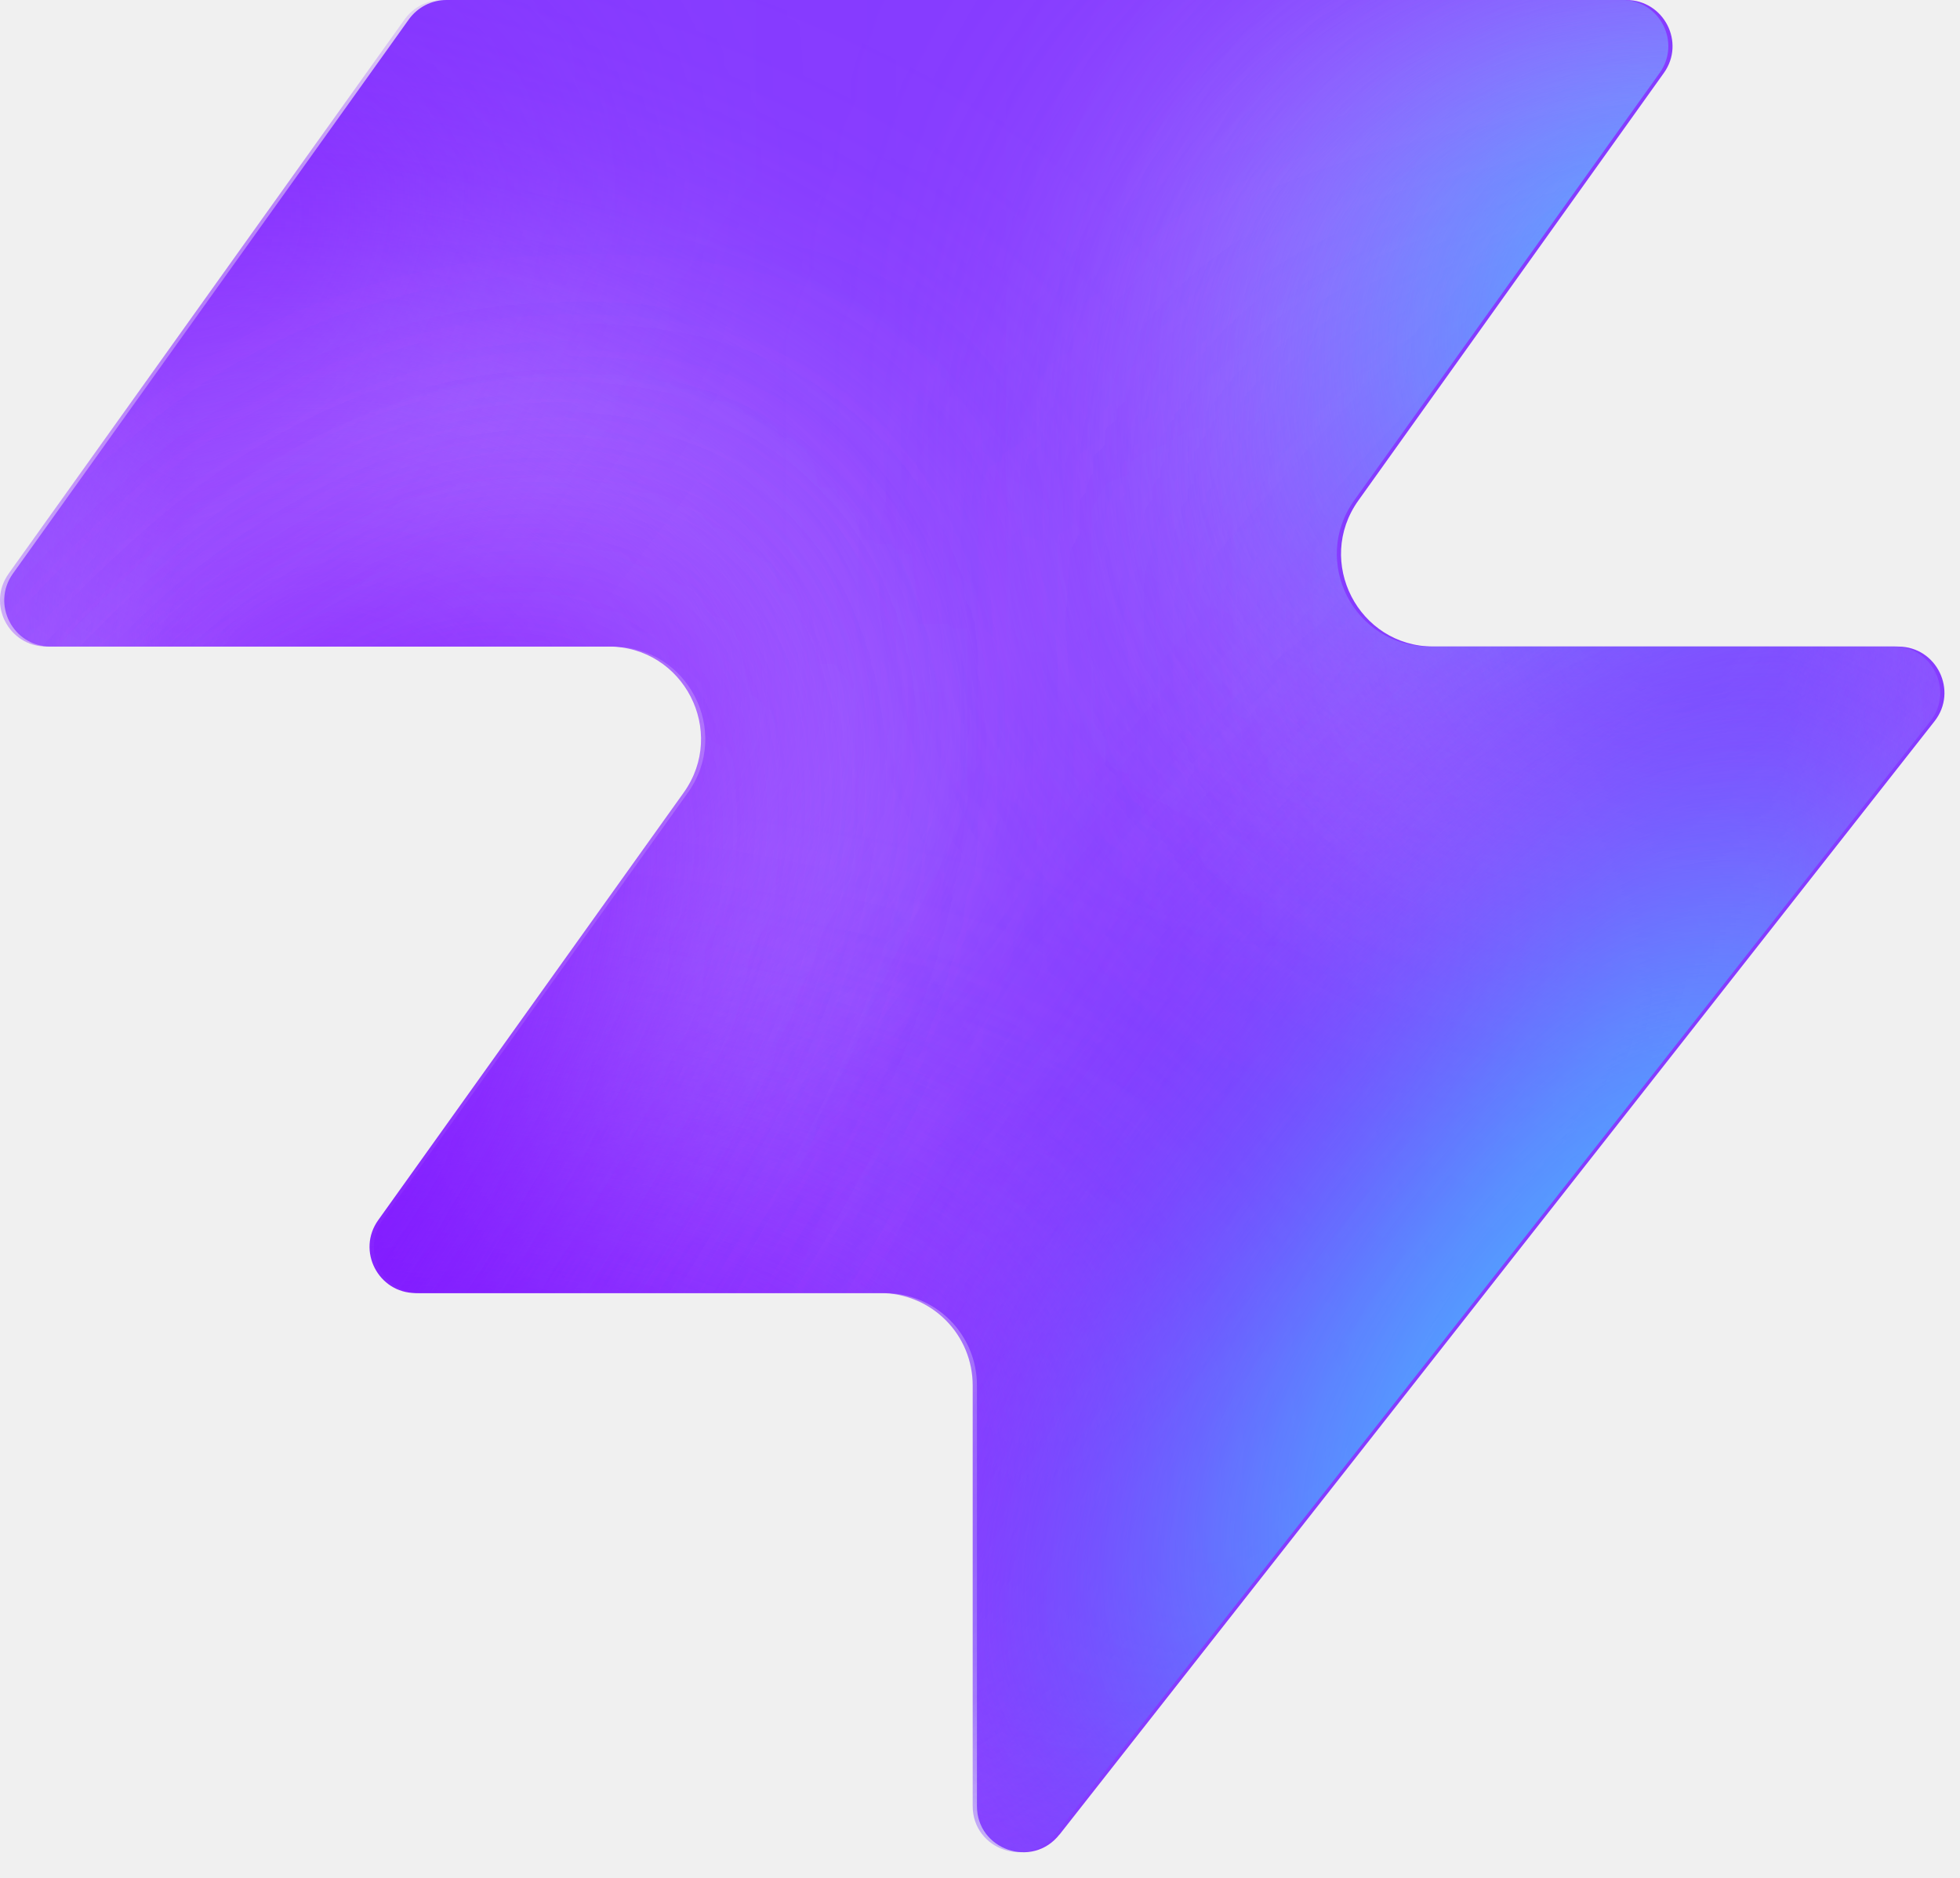
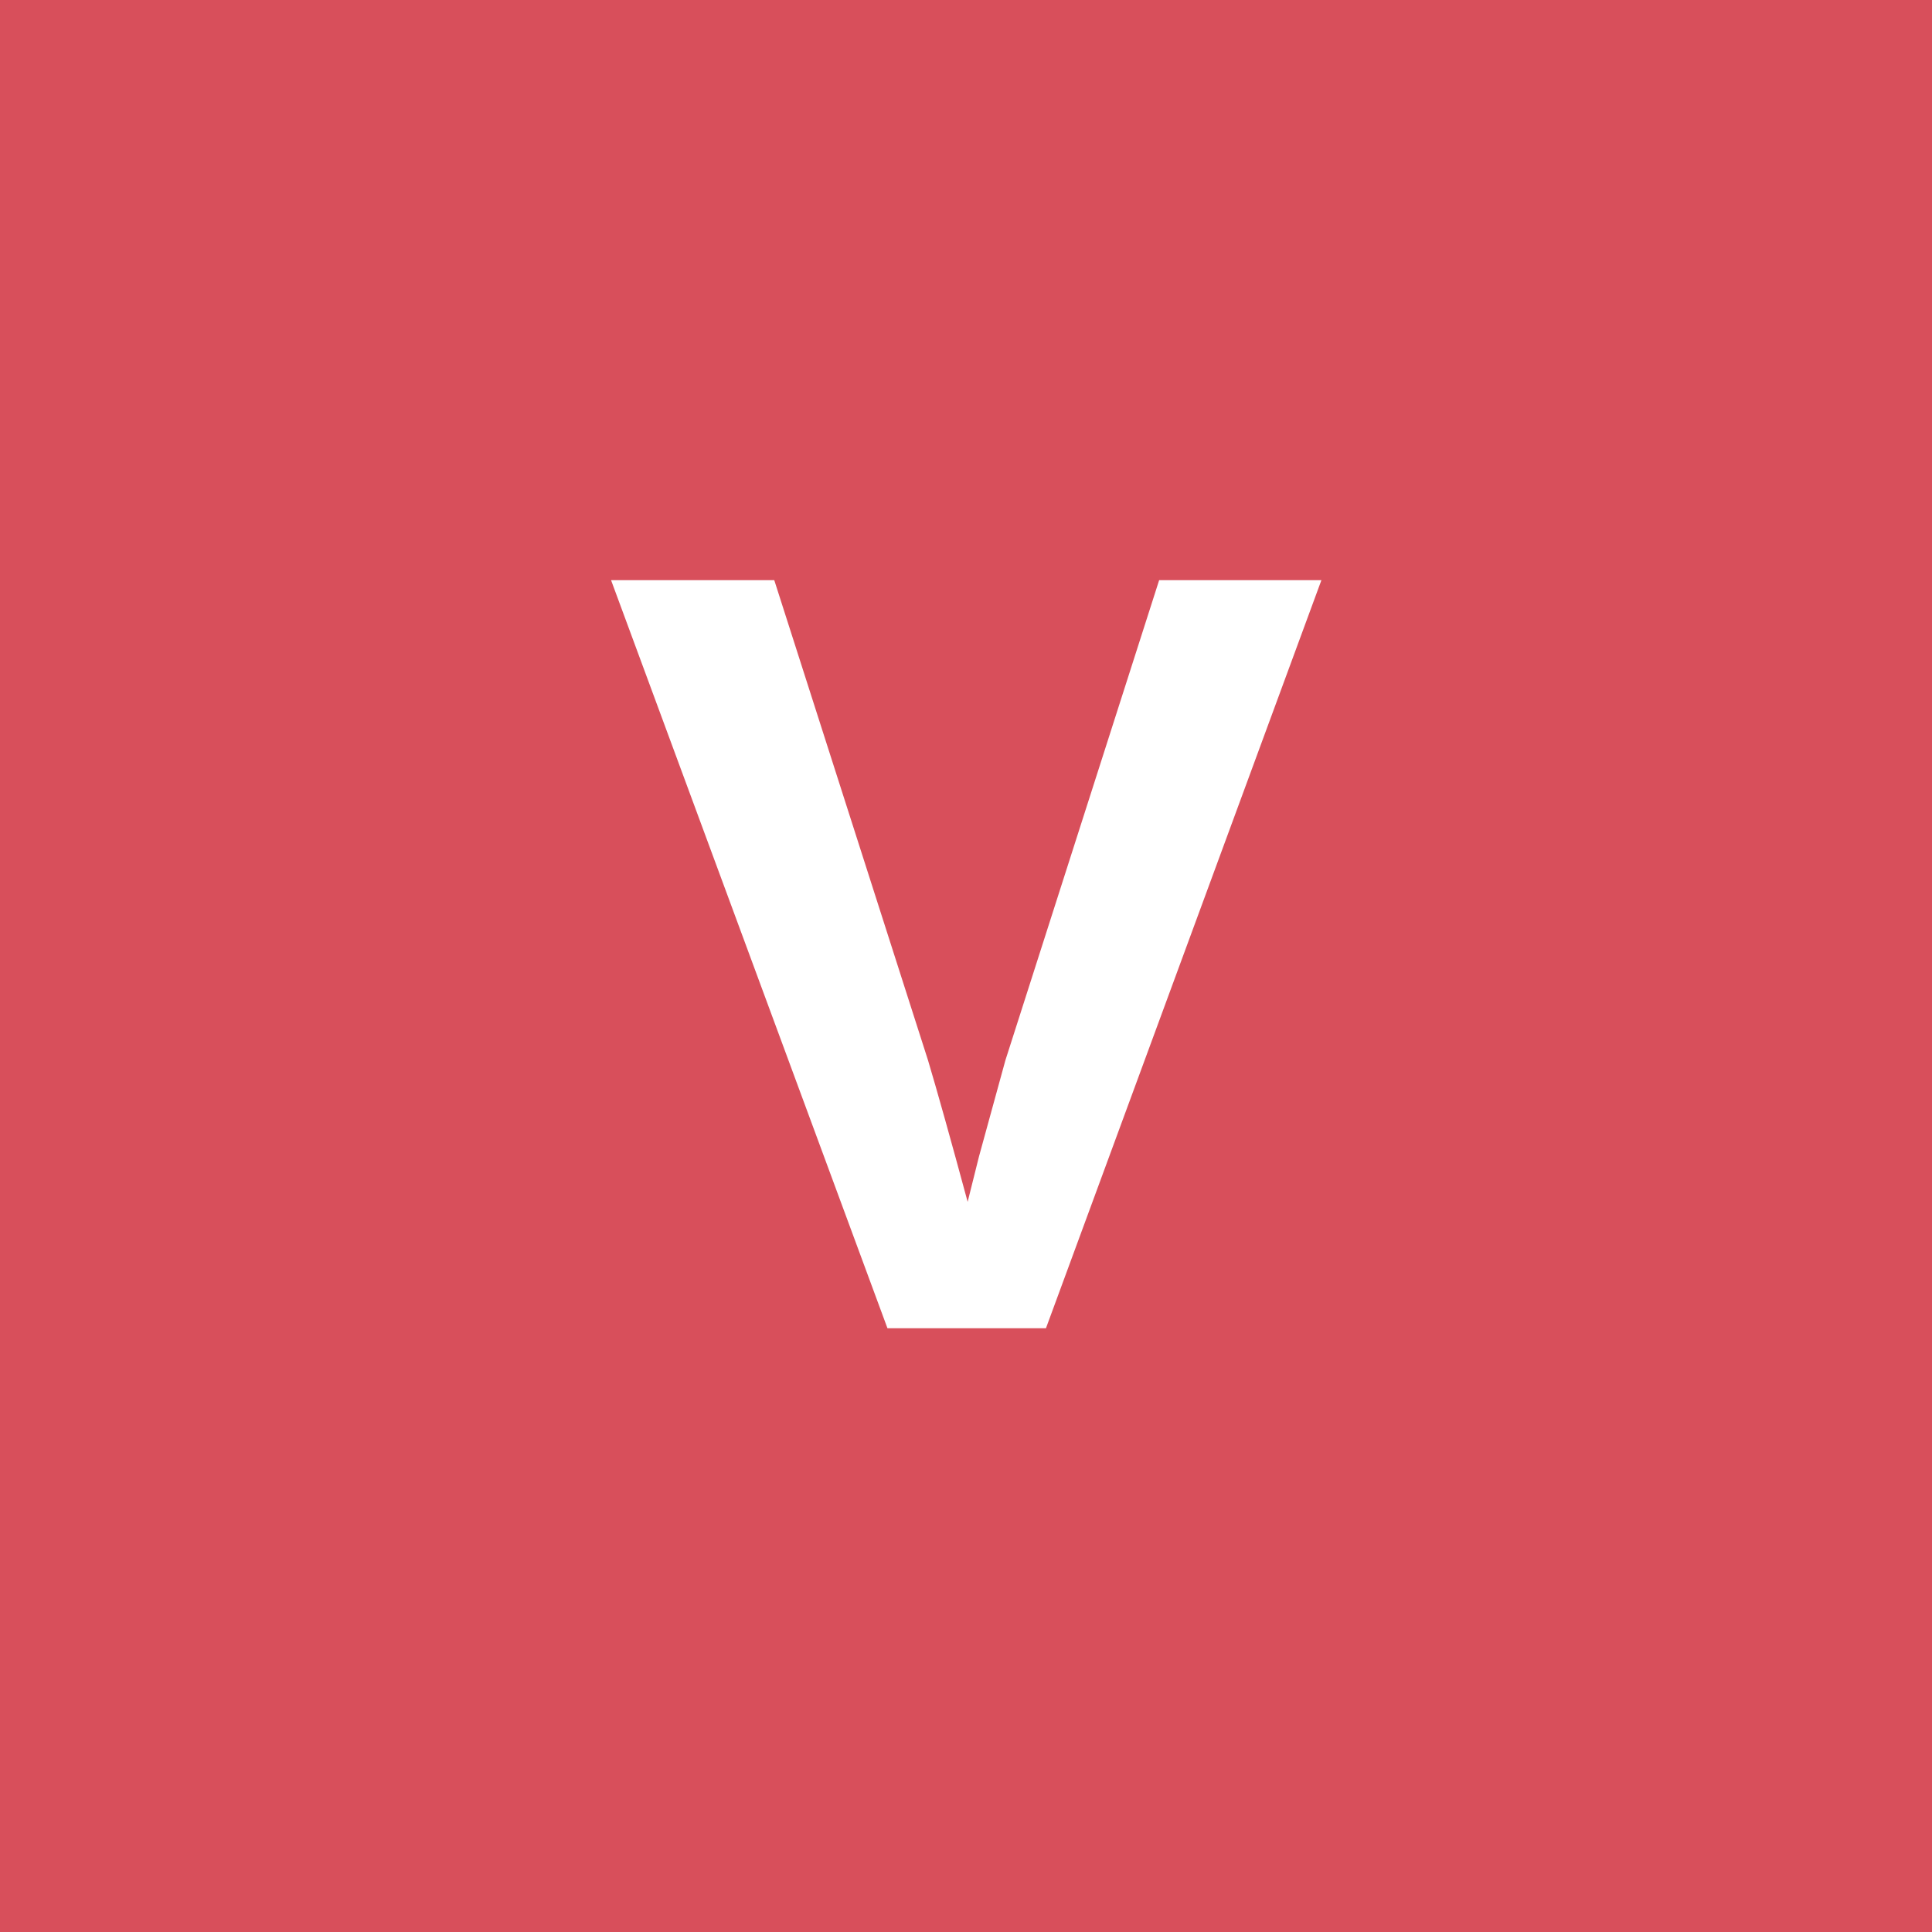
- <svg xmlns="http://www.w3.org/2000/svg" width="48" height="46" fill="none" viewBox="0 0 48 46">
-   <path fill="#863bff" d="M25.946 44.938c-.664.845-2.021.375-2.021-.698V33.937a2.26 2.26 0 0 0-2.262-2.262H10.287c-.92 0-1.456-1.04-.92-1.788l7.48-10.471c1.07-1.497 0-3.578-1.842-3.578H1.237c-.92 0-1.456-1.04-.92-1.788L10.013.474c.214-.297.556-.474.92-.474h28.894c.92 0 1.456 1.04.92 1.788l-7.48 10.471c-1.07 1.498 0 3.579 1.842 3.579h11.377c.943 0 1.473 1.088.89 1.83L25.947 44.94z" style="fill:#863bff;fill:color(display-p3 .525 .23 1);fill-opacity:1" />
-   <mask id="a" width="48" height="46" x="0" y="0" maskUnits="userSpaceOnUse" style="mask-type:alpha">
-     <path fill="#000" d="M25.842 44.938c-.664.844-2.021.375-2.021-.698V33.937a2.26 2.26 0 0 0-2.262-2.262H10.183c-.92 0-1.456-1.04-.92-1.788l7.48-10.471c1.07-1.498 0-3.579-1.842-3.579H1.133c-.92 0-1.456-1.04-.92-1.787L9.91.473c.214-.297.556-.474.92-.474h28.894c.92 0 1.456 1.04.92 1.788l-7.48 10.471c-1.07 1.498 0 3.578 1.842 3.578h11.377c.943 0 1.473 1.088.89 1.832L25.843 44.94z" style="fill:#000;fill-opacity:1" />
-   </mask>
-   <g mask="url(#a)">
-     <g filter="url(#b)">
-       <ellipse cx="5.508" cy="14.704" fill="#ede6ff" rx="5.508" ry="14.704" style="fill:#ede6ff;fill:color(display-p3 .927 .903 1);fill-opacity:1" transform="matrix(.00324 1 1 -.00324 -4.47 31.516)" />
-     </g>
-     <g filter="url(#c)">
-       <ellipse cx="10.399" cy="29.851" fill="#ede6ff" rx="10.399" ry="29.851" style="fill:#ede6ff;fill:color(display-p3 .927 .903 1);fill-opacity:1" transform="matrix(.00324 1 1 -.00324 -39.328 7.883)" />
-     </g>
-     <g filter="url(#d)">
-       <ellipse cx="5.508" cy="30.487" fill="#7e14ff" rx="5.508" ry="30.487" style="fill:#7e14ff;fill:color(display-p3 .492 .077 1);fill-opacity:1" transform="rotate(89.814 -25.913 -14.639)scale(1 -1)" />
-     </g>
-     <g filter="url(#e)">
-       <ellipse cx="5.508" cy="30.599" fill="#7e14ff" rx="5.508" ry="30.599" style="fill:#7e14ff;fill:color(display-p3 .492 .077 1);fill-opacity:1" transform="rotate(89.814 -32.644 -3.334)scale(1 -1)" />
-     </g>
-     <g filter="url(#f)">
-       <ellipse cx="5.508" cy="30.599" fill="#7e14ff" rx="5.508" ry="30.599" style="fill:#7e14ff;fill:color(display-p3 .492 .077 1);fill-opacity:1" transform="matrix(.00324 1 1 -.00324 -34.34 30.47)" />
-     </g>
-     <g filter="url(#g)">
-       <ellipse cx="14.072" cy="22.078" fill="#ede6ff" rx="14.072" ry="22.078" style="fill:#ede6ff;fill:color(display-p3 .927 .903 1);fill-opacity:1" transform="rotate(93.35 24.506 48.493)scale(-1 1)" />
-     </g>
-     <g filter="url(#h)">
-       <ellipse cx="3.47" cy="21.501" fill="#7e14ff" rx="3.47" ry="21.501" style="fill:#7e14ff;fill:color(display-p3 .492 .077 1);fill-opacity:1" transform="rotate(89.009 28.708 47.59)scale(-1 1)" />
-     </g>
-     <g filter="url(#i)">
-       <ellipse cx="3.47" cy="21.501" fill="#7e14ff" rx="3.47" ry="21.501" style="fill:#7e14ff;fill:color(display-p3 .492 .077 1);fill-opacity:1" transform="rotate(89.009 28.708 47.59)scale(-1 1)" />
-     </g>
-     <g filter="url(#j)">
-       <ellipse cx=".387" cy="8.972" fill="#7e14ff" rx="4.407" ry="29.108" style="fill:#7e14ff;fill:color(display-p3 .492 .077 1);fill-opacity:1" transform="rotate(39.51 .387 8.972)" />
-     </g>
-     <g filter="url(#k)">
-       <ellipse cx="47.523" cy="-6.092" fill="#7e14ff" rx="4.407" ry="29.108" style="fill:#7e14ff;fill:color(display-p3 .492 .077 1);fill-opacity:1" transform="rotate(37.892 47.523 -6.092)" />
-     </g>
-     <g filter="url(#l)">
-       <ellipse cx="41.412" cy="6.333" fill="#47bfff" rx="5.971" ry="9.665" style="fill:#47bfff;fill:color(display-p3 .28 .748 1);fill-opacity:1" transform="rotate(37.892 41.412 6.333)" />
-     </g>
-     <g filter="url(#m)">
-       <ellipse cx="-1.879" cy="38.332" fill="#7e14ff" rx="4.407" ry="29.108" style="fill:#7e14ff;fill:color(display-p3 .492 .077 1);fill-opacity:1" transform="rotate(37.892 -1.88 38.332)" />
-     </g>
-     <g filter="url(#n)">
-       <ellipse cx="-1.879" cy="38.332" fill="#7e14ff" rx="4.407" ry="29.108" style="fill:#7e14ff;fill:color(display-p3 .492 .077 1);fill-opacity:1" transform="rotate(37.892 -1.88 38.332)" />
-     </g>
-     <g filter="url(#o)">
-       <ellipse cx="35.651" cy="29.907" fill="#7e14ff" rx="4.407" ry="29.108" style="fill:#7e14ff;fill:color(display-p3 .492 .077 1);fill-opacity:1" transform="rotate(37.892 35.651 29.907)" />
-     </g>
-     <g filter="url(#p)">
-       <ellipse cx="38.418" cy="32.4" fill="#47bfff" rx="5.971" ry="15.297" style="fill:#47bfff;fill:color(display-p3 .28 .748 1);fill-opacity:1" transform="rotate(37.892 38.418 32.4)" />
-     </g>
-   </g>
-   <defs>
-     <filter id="b" width="60.045" height="41.654" x="-19.77" y="16.149" color-interpolation-filters="sRGB" filterUnits="userSpaceOnUse">
-       <feFlood flood-opacity="0" result="BackgroundImageFix" />
-       <feBlend in="SourceGraphic" in2="BackgroundImageFix" result="shape" />
-       <feGaussianBlur result="effect1_foregroundBlur_2002_17158" stdDeviation="7.659" />
-     </filter>
-     <filter id="c" width="90.34" height="51.437" x="-54.613" y="-7.533" color-interpolation-filters="sRGB" filterUnits="userSpaceOnUse">
-       <feFlood flood-opacity="0" result="BackgroundImageFix" />
-       <feBlend in="SourceGraphic" in2="BackgroundImageFix" result="shape" />
-       <feGaussianBlur result="effect1_foregroundBlur_2002_17158" stdDeviation="7.659" />
-     </filter>
-     <filter id="d" width="79.355" height="29.4" x="-49.64" y="2.03" color-interpolation-filters="sRGB" filterUnits="userSpaceOnUse">
-       <feFlood flood-opacity="0" result="BackgroundImageFix" />
-       <feBlend in="SourceGraphic" in2="BackgroundImageFix" result="shape" />
-       <feGaussianBlur result="effect1_foregroundBlur_2002_17158" stdDeviation="4.596" />
-     </filter>
-     <filter id="e" width="79.579" height="29.4" x="-45.045" y="20.029" color-interpolation-filters="sRGB" filterUnits="userSpaceOnUse">
-       <feFlood flood-opacity="0" result="BackgroundImageFix" />
-       <feBlend in="SourceGraphic" in2="BackgroundImageFix" result="shape" />
-       <feGaussianBlur result="effect1_foregroundBlur_2002_17158" stdDeviation="4.596" />
-     </filter>
-     <filter id="f" width="79.579" height="29.4" x="-43.513" y="21.178" color-interpolation-filters="sRGB" filterUnits="userSpaceOnUse">
-       <feFlood flood-opacity="0" result="BackgroundImageFix" />
-       <feBlend in="SourceGraphic" in2="BackgroundImageFix" result="shape" />
-       <feGaussianBlur result="effect1_foregroundBlur_2002_17158" stdDeviation="4.596" />
-     </filter>
-     <filter id="g" width="74.749" height="58.852" x="15.756" y="-17.901" color-interpolation-filters="sRGB" filterUnits="userSpaceOnUse">
-       <feFlood flood-opacity="0" result="BackgroundImageFix" />
-       <feBlend in="SourceGraphic" in2="BackgroundImageFix" result="shape" />
-       <feGaussianBlur result="effect1_foregroundBlur_2002_17158" stdDeviation="7.659" />
-     </filter>
-     <filter id="h" width="61.377" height="25.362" x="23.548" y="2.284" color-interpolation-filters="sRGB" filterUnits="userSpaceOnUse">
-       <feFlood flood-opacity="0" result="BackgroundImageFix" />
-       <feBlend in="SourceGraphic" in2="BackgroundImageFix" result="shape" />
-       <feGaussianBlur result="effect1_foregroundBlur_2002_17158" stdDeviation="4.596" />
-     </filter>
-     <filter id="i" width="61.377" height="25.362" x="23.548" y="2.284" color-interpolation-filters="sRGB" filterUnits="userSpaceOnUse">
-       <feFlood flood-opacity="0" result="BackgroundImageFix" />
-       <feBlend in="SourceGraphic" in2="BackgroundImageFix" result="shape" />
-       <feGaussianBlur result="effect1_foregroundBlur_2002_17158" stdDeviation="4.596" />
-     </filter>
-     <filter id="j" width="56.045" height="63.649" x="-27.636" y="-22.853" color-interpolation-filters="sRGB" filterUnits="userSpaceOnUse">
-       <feFlood flood-opacity="0" result="BackgroundImageFix" />
-       <feBlend in="SourceGraphic" in2="BackgroundImageFix" result="shape" />
-       <feGaussianBlur result="effect1_foregroundBlur_2002_17158" stdDeviation="4.596" />
-     </filter>
-     <filter id="k" width="54.814" height="64.646" x="20.116" y="-38.415" color-interpolation-filters="sRGB" filterUnits="userSpaceOnUse">
-       <feFlood flood-opacity="0" result="BackgroundImageFix" />
-       <feBlend in="SourceGraphic" in2="BackgroundImageFix" result="shape" />
-       <feGaussianBlur result="effect1_foregroundBlur_2002_17158" stdDeviation="4.596" />
-     </filter>
-     <filter id="l" width="33.541" height="35.313" x="24.641" y="-11.323" color-interpolation-filters="sRGB" filterUnits="userSpaceOnUse">
-       <feFlood flood-opacity="0" result="BackgroundImageFix" />
-       <feBlend in="SourceGraphic" in2="BackgroundImageFix" result="shape" />
-       <feGaussianBlur result="effect1_foregroundBlur_2002_17158" stdDeviation="4.596" />
-     </filter>
-     <filter id="m" width="54.814" height="64.646" x="-29.286" y="6.009" color-interpolation-filters="sRGB" filterUnits="userSpaceOnUse">
-       <feFlood flood-opacity="0" result="BackgroundImageFix" />
-       <feBlend in="SourceGraphic" in2="BackgroundImageFix" result="shape" />
-       <feGaussianBlur result="effect1_foregroundBlur_2002_17158" stdDeviation="4.596" />
-     </filter>
-     <filter id="n" width="54.814" height="64.646" x="-29.286" y="6.009" color-interpolation-filters="sRGB" filterUnits="userSpaceOnUse">
-       <feFlood flood-opacity="0" result="BackgroundImageFix" />
-       <feBlend in="SourceGraphic" in2="BackgroundImageFix" result="shape" />
-       <feGaussianBlur result="effect1_foregroundBlur_2002_17158" stdDeviation="4.596" />
-     </filter>
-     <filter id="o" width="54.814" height="64.646" x="8.244" y="-2.416" color-interpolation-filters="sRGB" filterUnits="userSpaceOnUse">
-       <feFlood flood-opacity="0" result="BackgroundImageFix" />
-       <feBlend in="SourceGraphic" in2="BackgroundImageFix" result="shape" />
-       <feGaussianBlur result="effect1_foregroundBlur_2002_17158" stdDeviation="4.596" />
-     </filter>
-     <filter id="p" width="39.409" height="43.623" x="18.713" y="10.588" color-interpolation-filters="sRGB" filterUnits="userSpaceOnUse">
-       <feFlood flood-opacity="0" result="BackgroundImageFix" />
-       <feBlend in="SourceGraphic" in2="BackgroundImageFix" result="shape" />
-       <feGaussianBlur result="effect1_foregroundBlur_2002_17158" stdDeviation="4.596" />
-     </filter>
-   </defs>
+ <svg xmlns="http://www.w3.org/2000/svg" viewBox="0 0 32 32" role="img" aria-label="Deurvisualisator Simon Maree">
+   <rect width="32" height="32" fill="#d84f5b" />
+   <text x="16" y="22" text-anchor="middle" fill="#ffffff" font-family="Arial, sans-serif" font-size="18" font-weight="700">V</text>
</svg>
